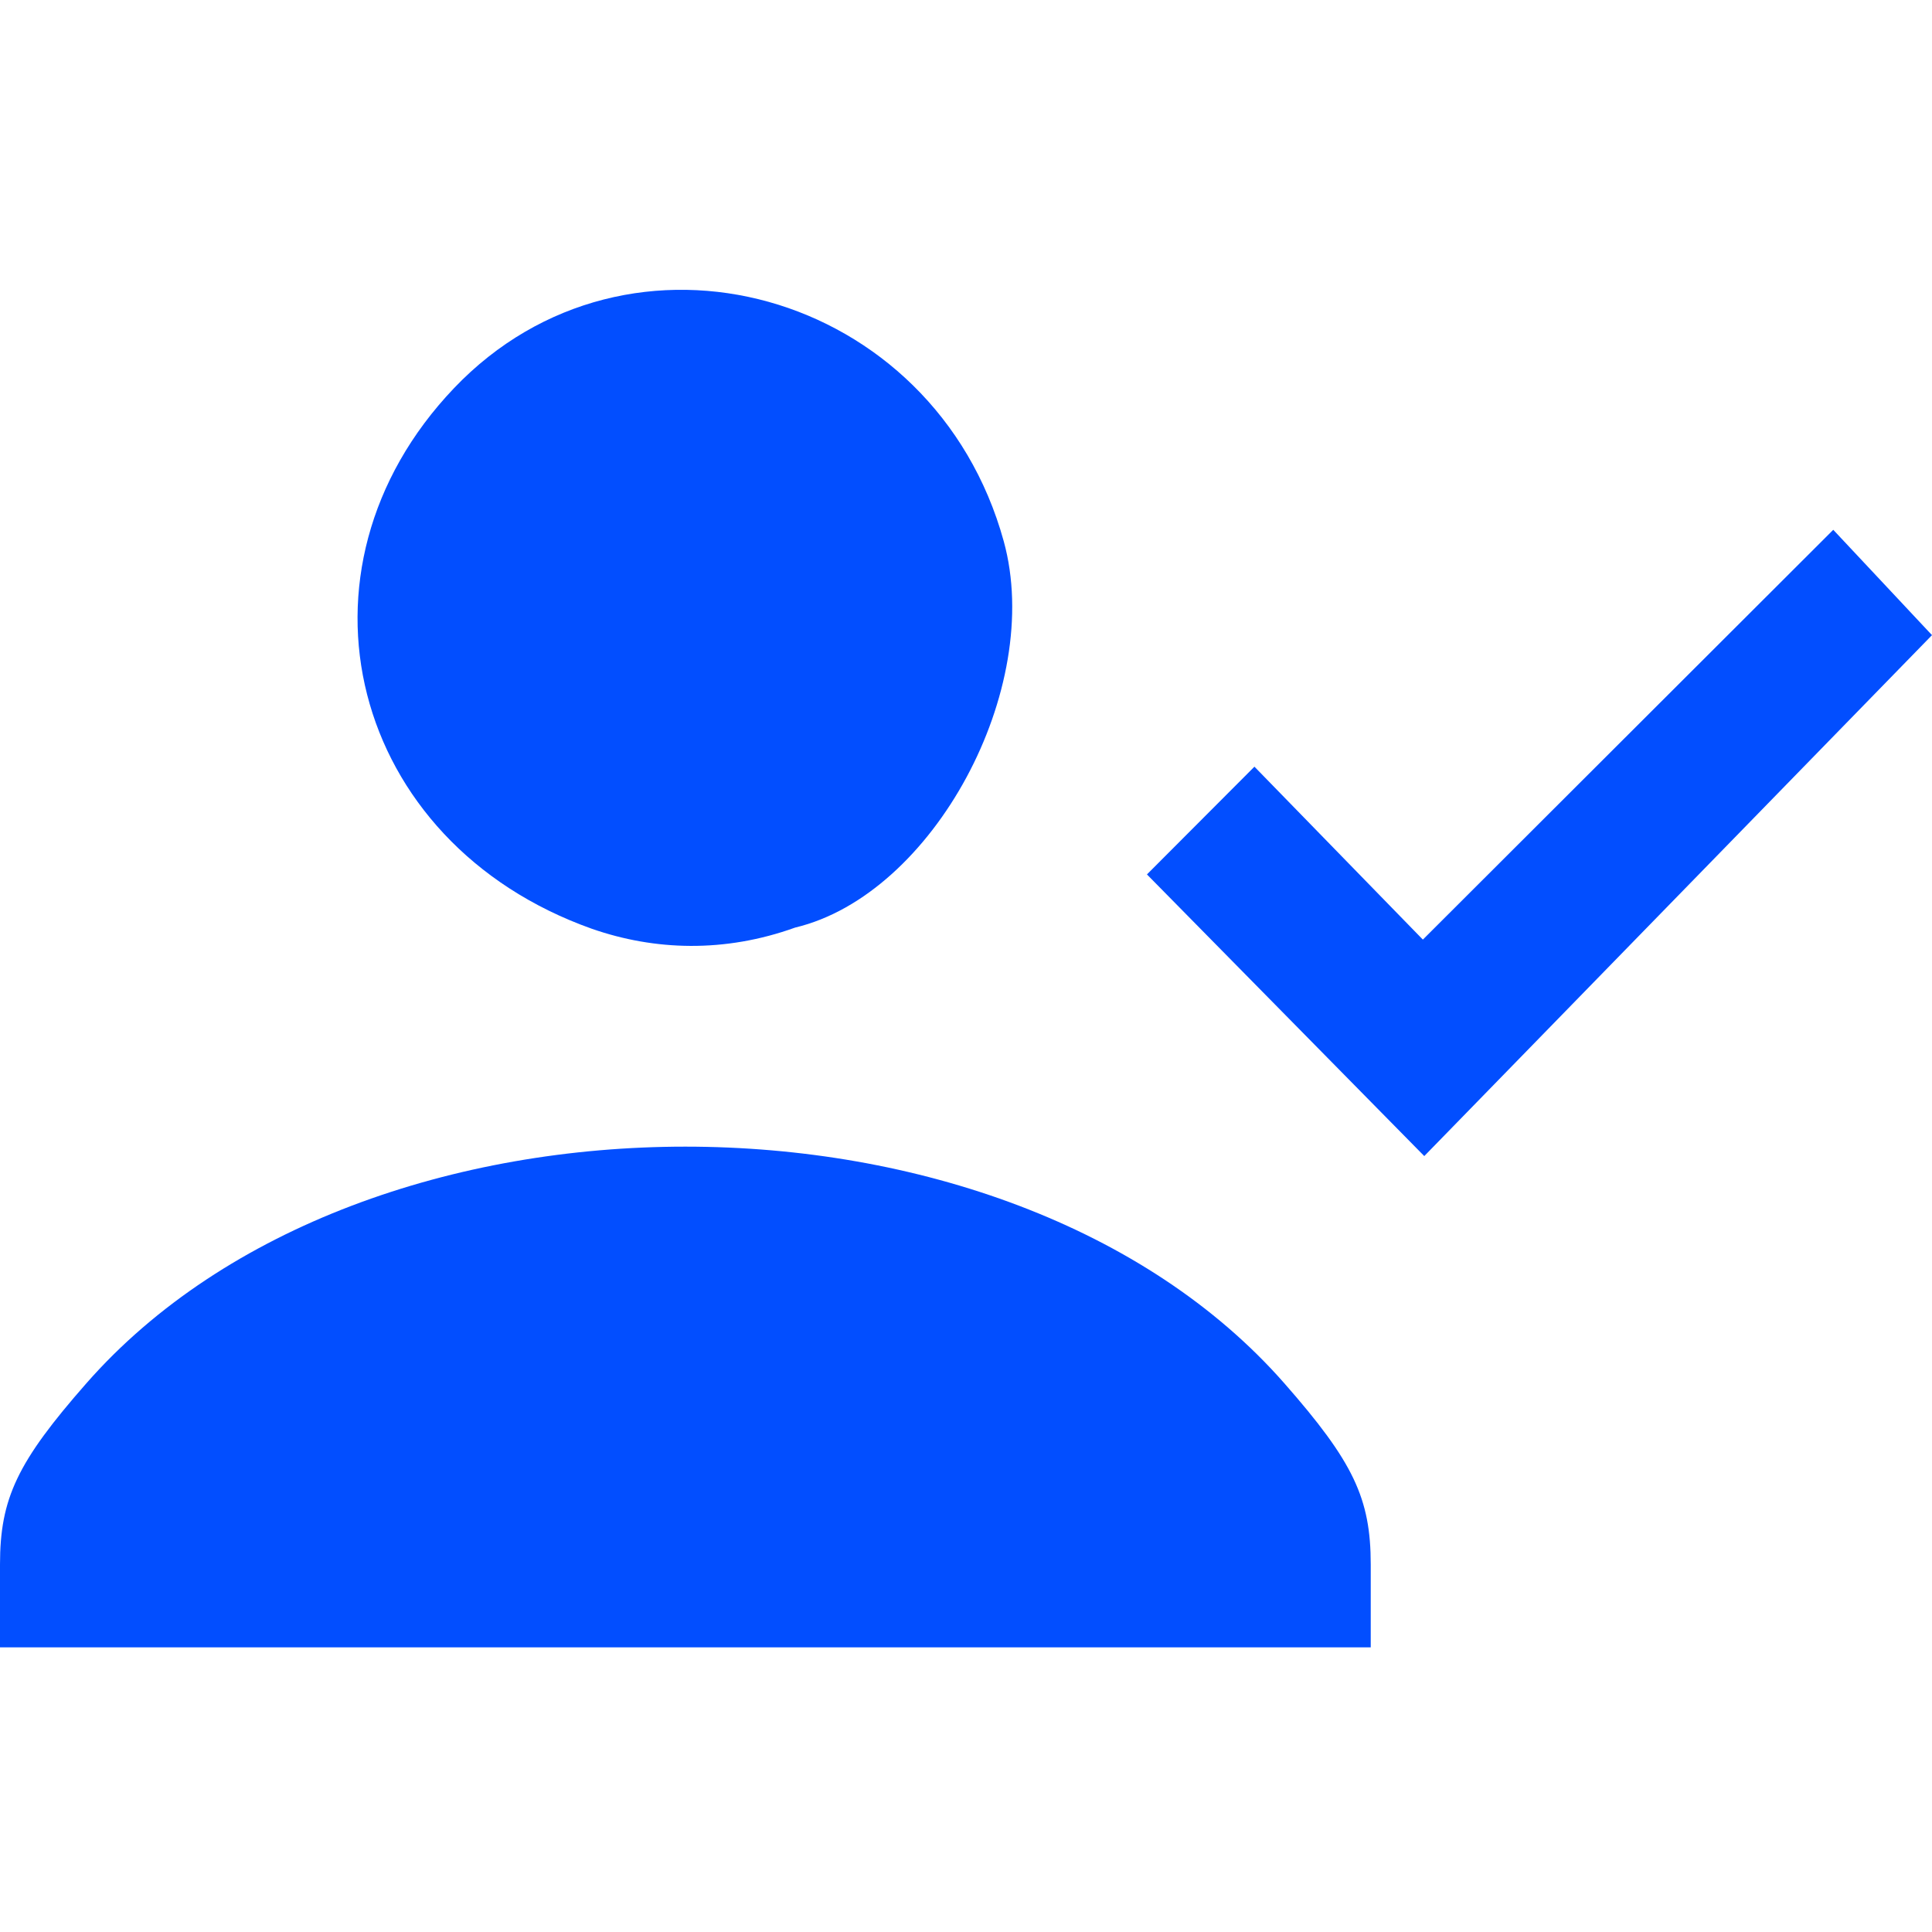
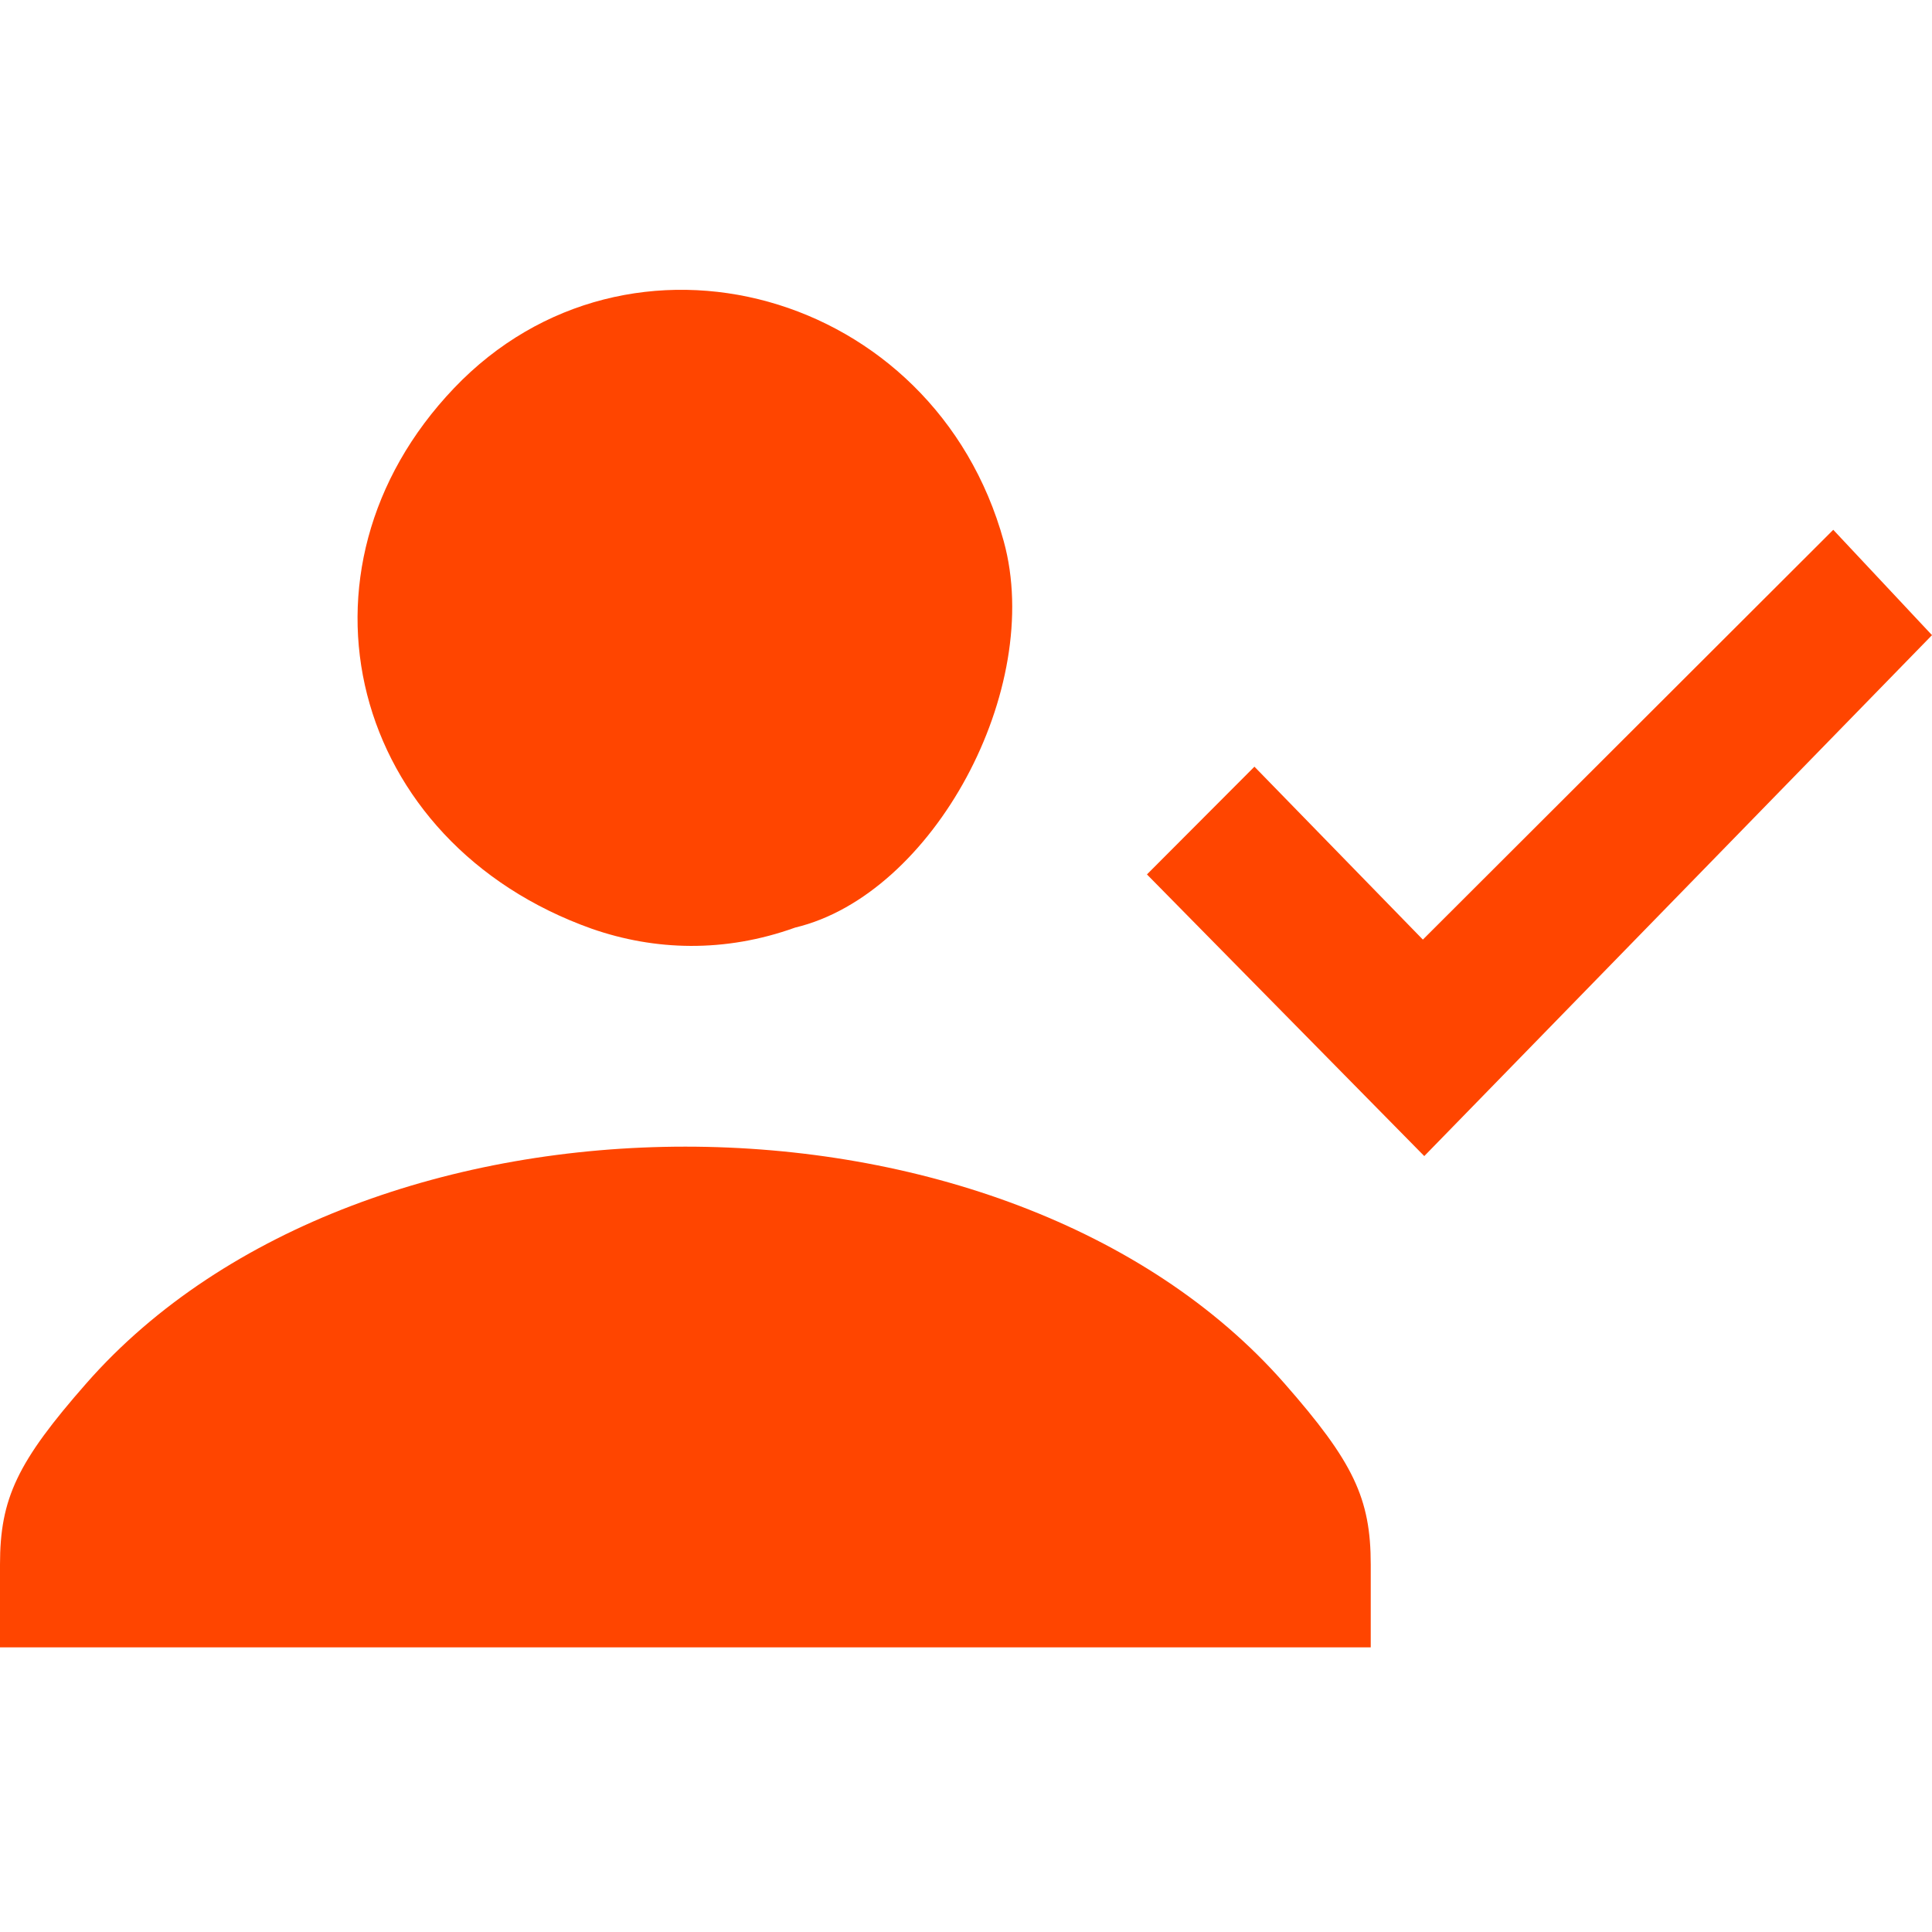
<svg xmlns="http://www.w3.org/2000/svg" width="120" height="120">
-   <path d="M142.554 52.81c0-4.113 1.078-6.374 5.369-11.26 17.207-19.593 57.193-19.593 74.4 0 4.291 4.886 5.37 7.147 5.37 11.26v5.145h-85.14zm71.239-42.863 6.676-6.692 10.462 10.74 25.49-25.453 6.133 6.543-31.536 32.356-17.225-17.494Zm-34.474 3.377c-15.027-5.337-19.348-22.264-8.57-33.575 10.85-11.387 29.85-6.099 34.149 9.503 2.523 9.161-4.38 21.951-12.951 23.995-4.39 1.58-8.73 1.433-12.628.077z" style="fill:#024eff;fill-opacity:1;stroke-width:1" transform="translate(-142.554 44.365)" />
+   <path d="M142.554 52.81c0-4.113 1.078-6.374 5.369-11.26 17.207-19.593 57.193-19.593 74.4 0 4.291 4.886 5.37 7.147 5.37 11.26v5.145h-85.14zm71.239-42.863 6.676-6.692 10.462 10.74 25.49-25.453 6.133 6.543-31.536 32.356-17.225-17.494Zm-34.474 3.377c-15.027-5.337-19.348-22.264-8.57-33.575 10.85-11.387 29.85-6.099 34.149 9.503 2.523 9.161-4.38 21.951-12.951 23.995-4.39 1.58-8.73 1.433-12.628.077z" style="fill:#ff4500;fill-opacity:1;stroke-width:1" transform="translate(-142.554 44.365)" />
</svg>
